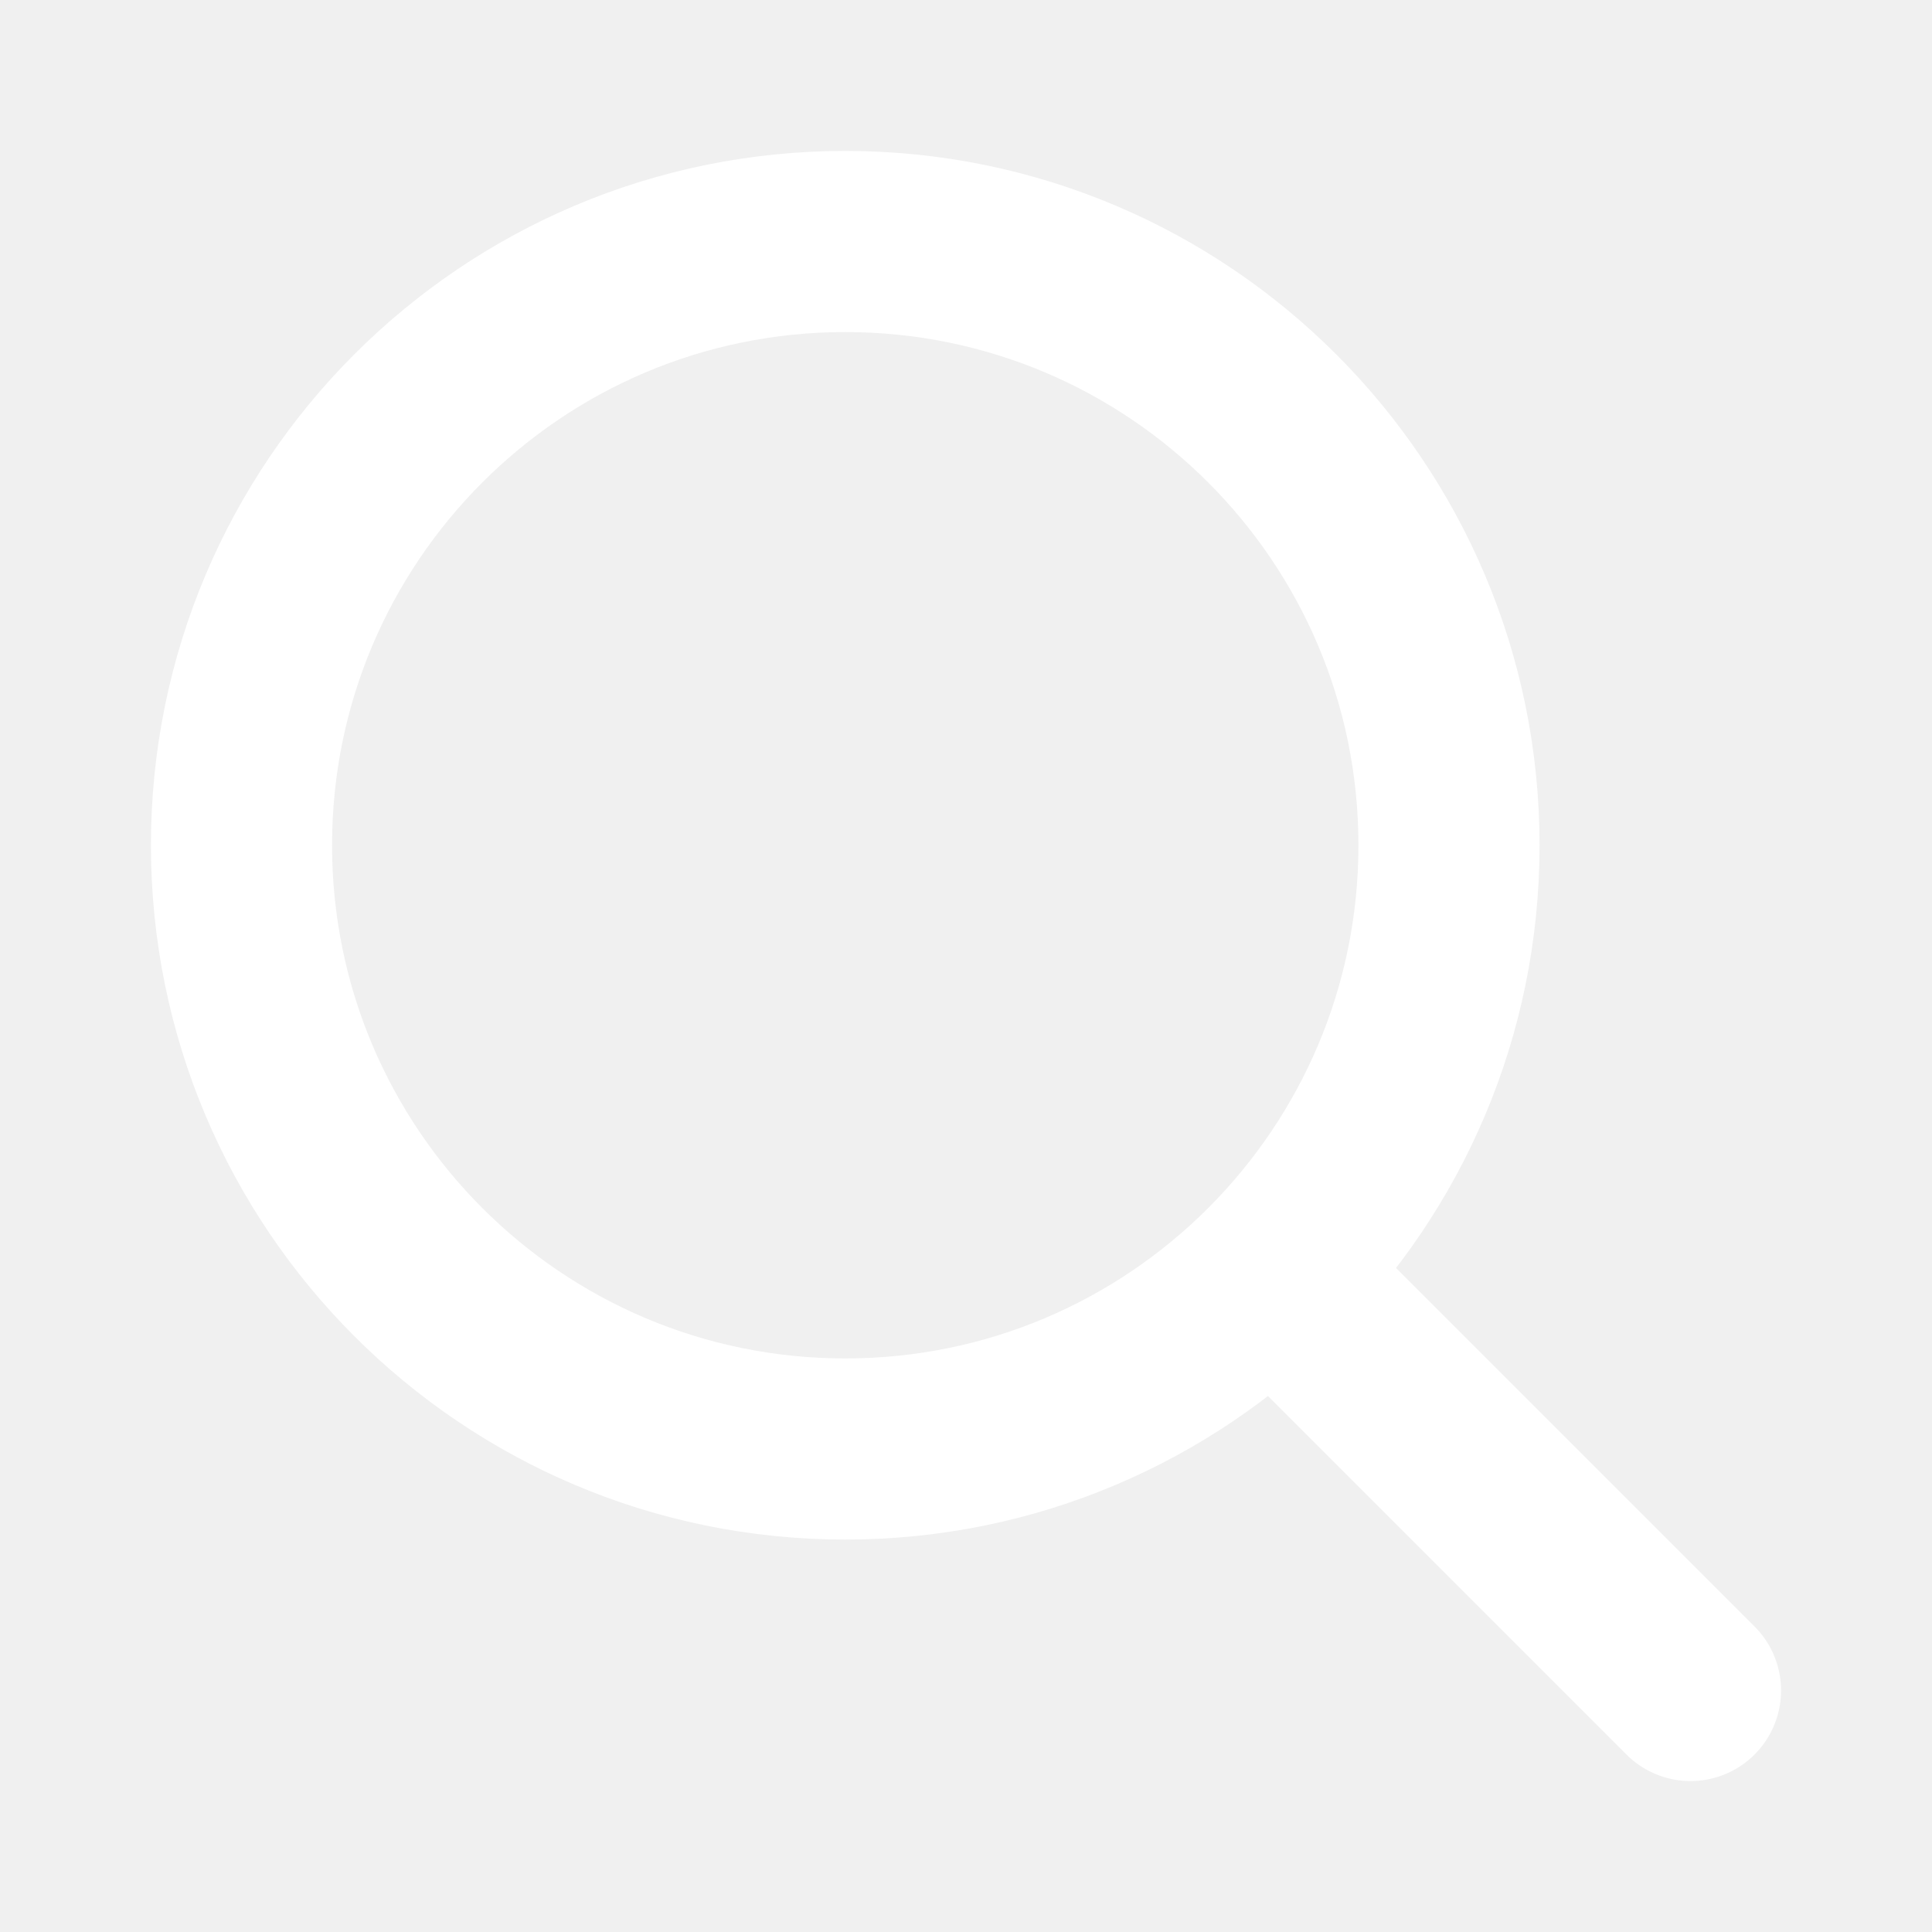
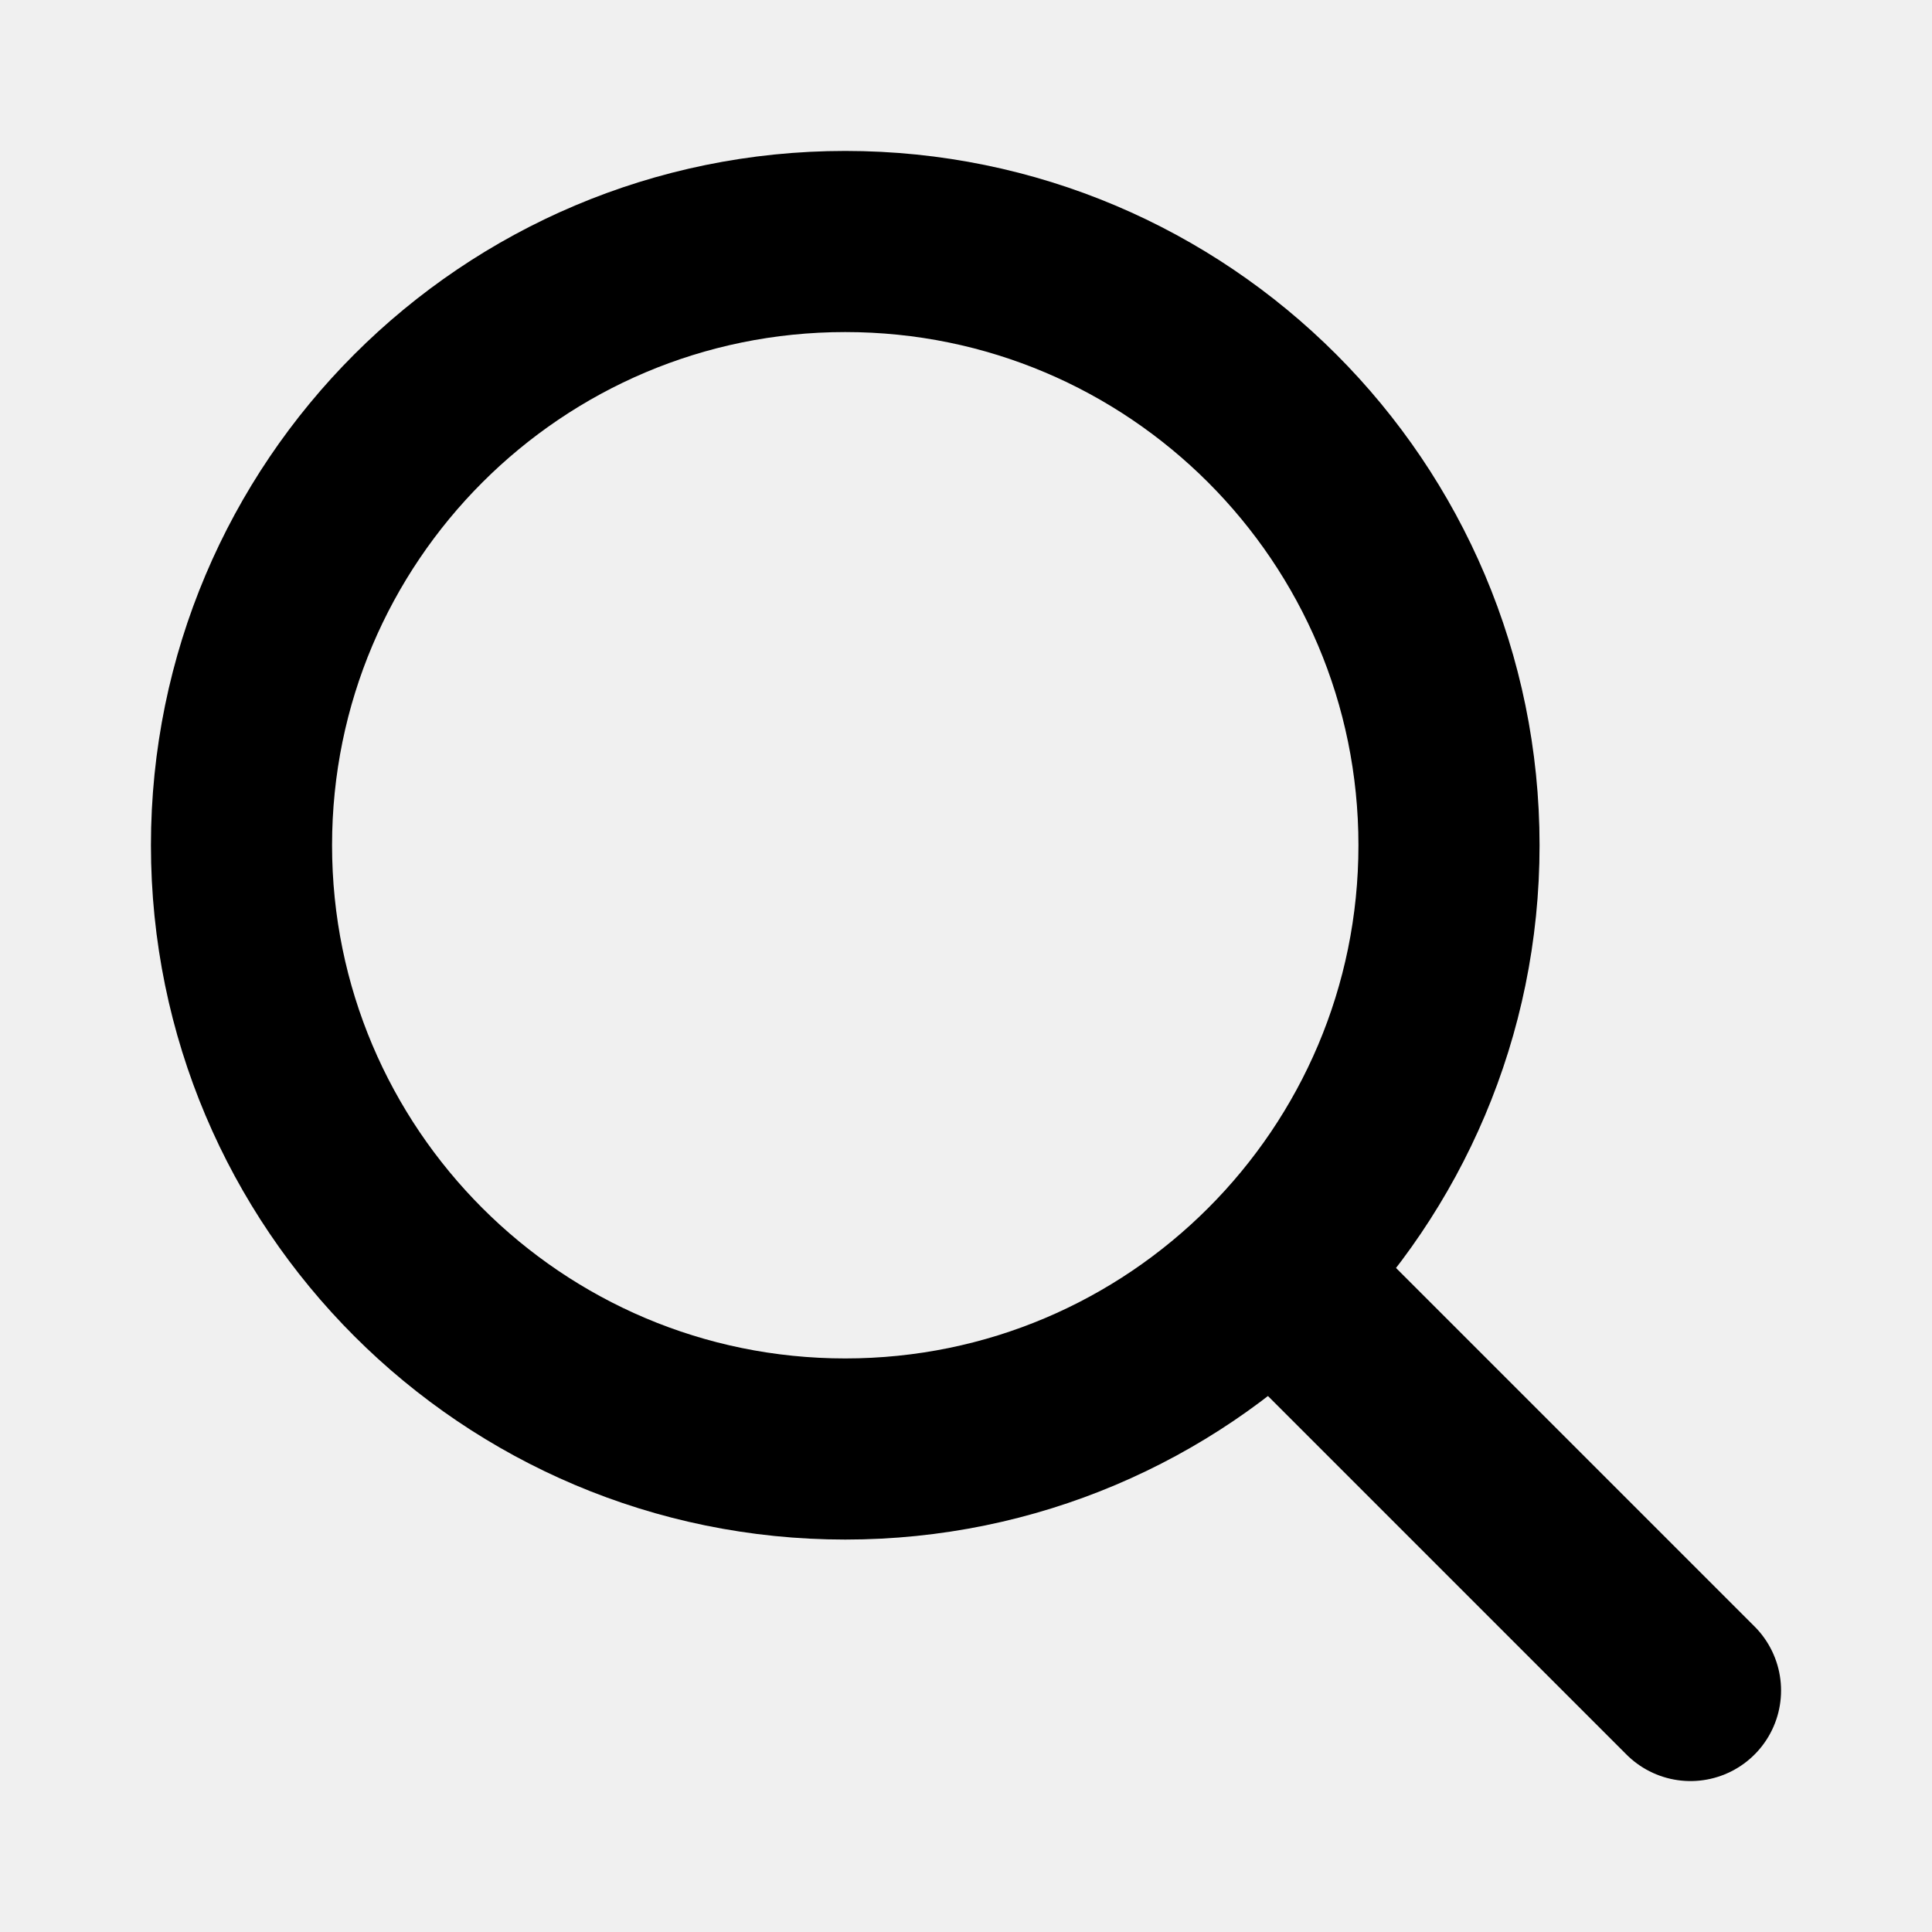
<svg xmlns="http://www.w3.org/2000/svg" width="16" height="16" viewBox="0 0 16 16" fill="none">
-   <path d="M7 12C9.761 12 12 9.761 12 7C12 4.239 9.761 2 7 2C4.239 2 2 4.239 2 7C2 9.761 4.239 12 7 12Z" stroke="white" stroke-width="1.5" stroke-linecap="round" stroke-linejoin="round" />
-   <path d="M14 14L11 11" stroke="white" stroke-width="1.5" stroke-linecap="round" stroke-linejoin="round" />
+   <path d="M7 12C9.761 12 12 9.761 12 7C12 4.239 9.761 2 7 2C4.239 2 2 4.239 2 7C2 9.761 4.239 12 7 12Z" stroke="currentColor" stroke-width="1.5" stroke-linecap="round" stroke-linejoin="round" />
+   <path d="M14 14L11 11" stroke="currentColor" stroke-width="1.5" stroke-linecap="round" stroke-linejoin="round" />
</svg>
